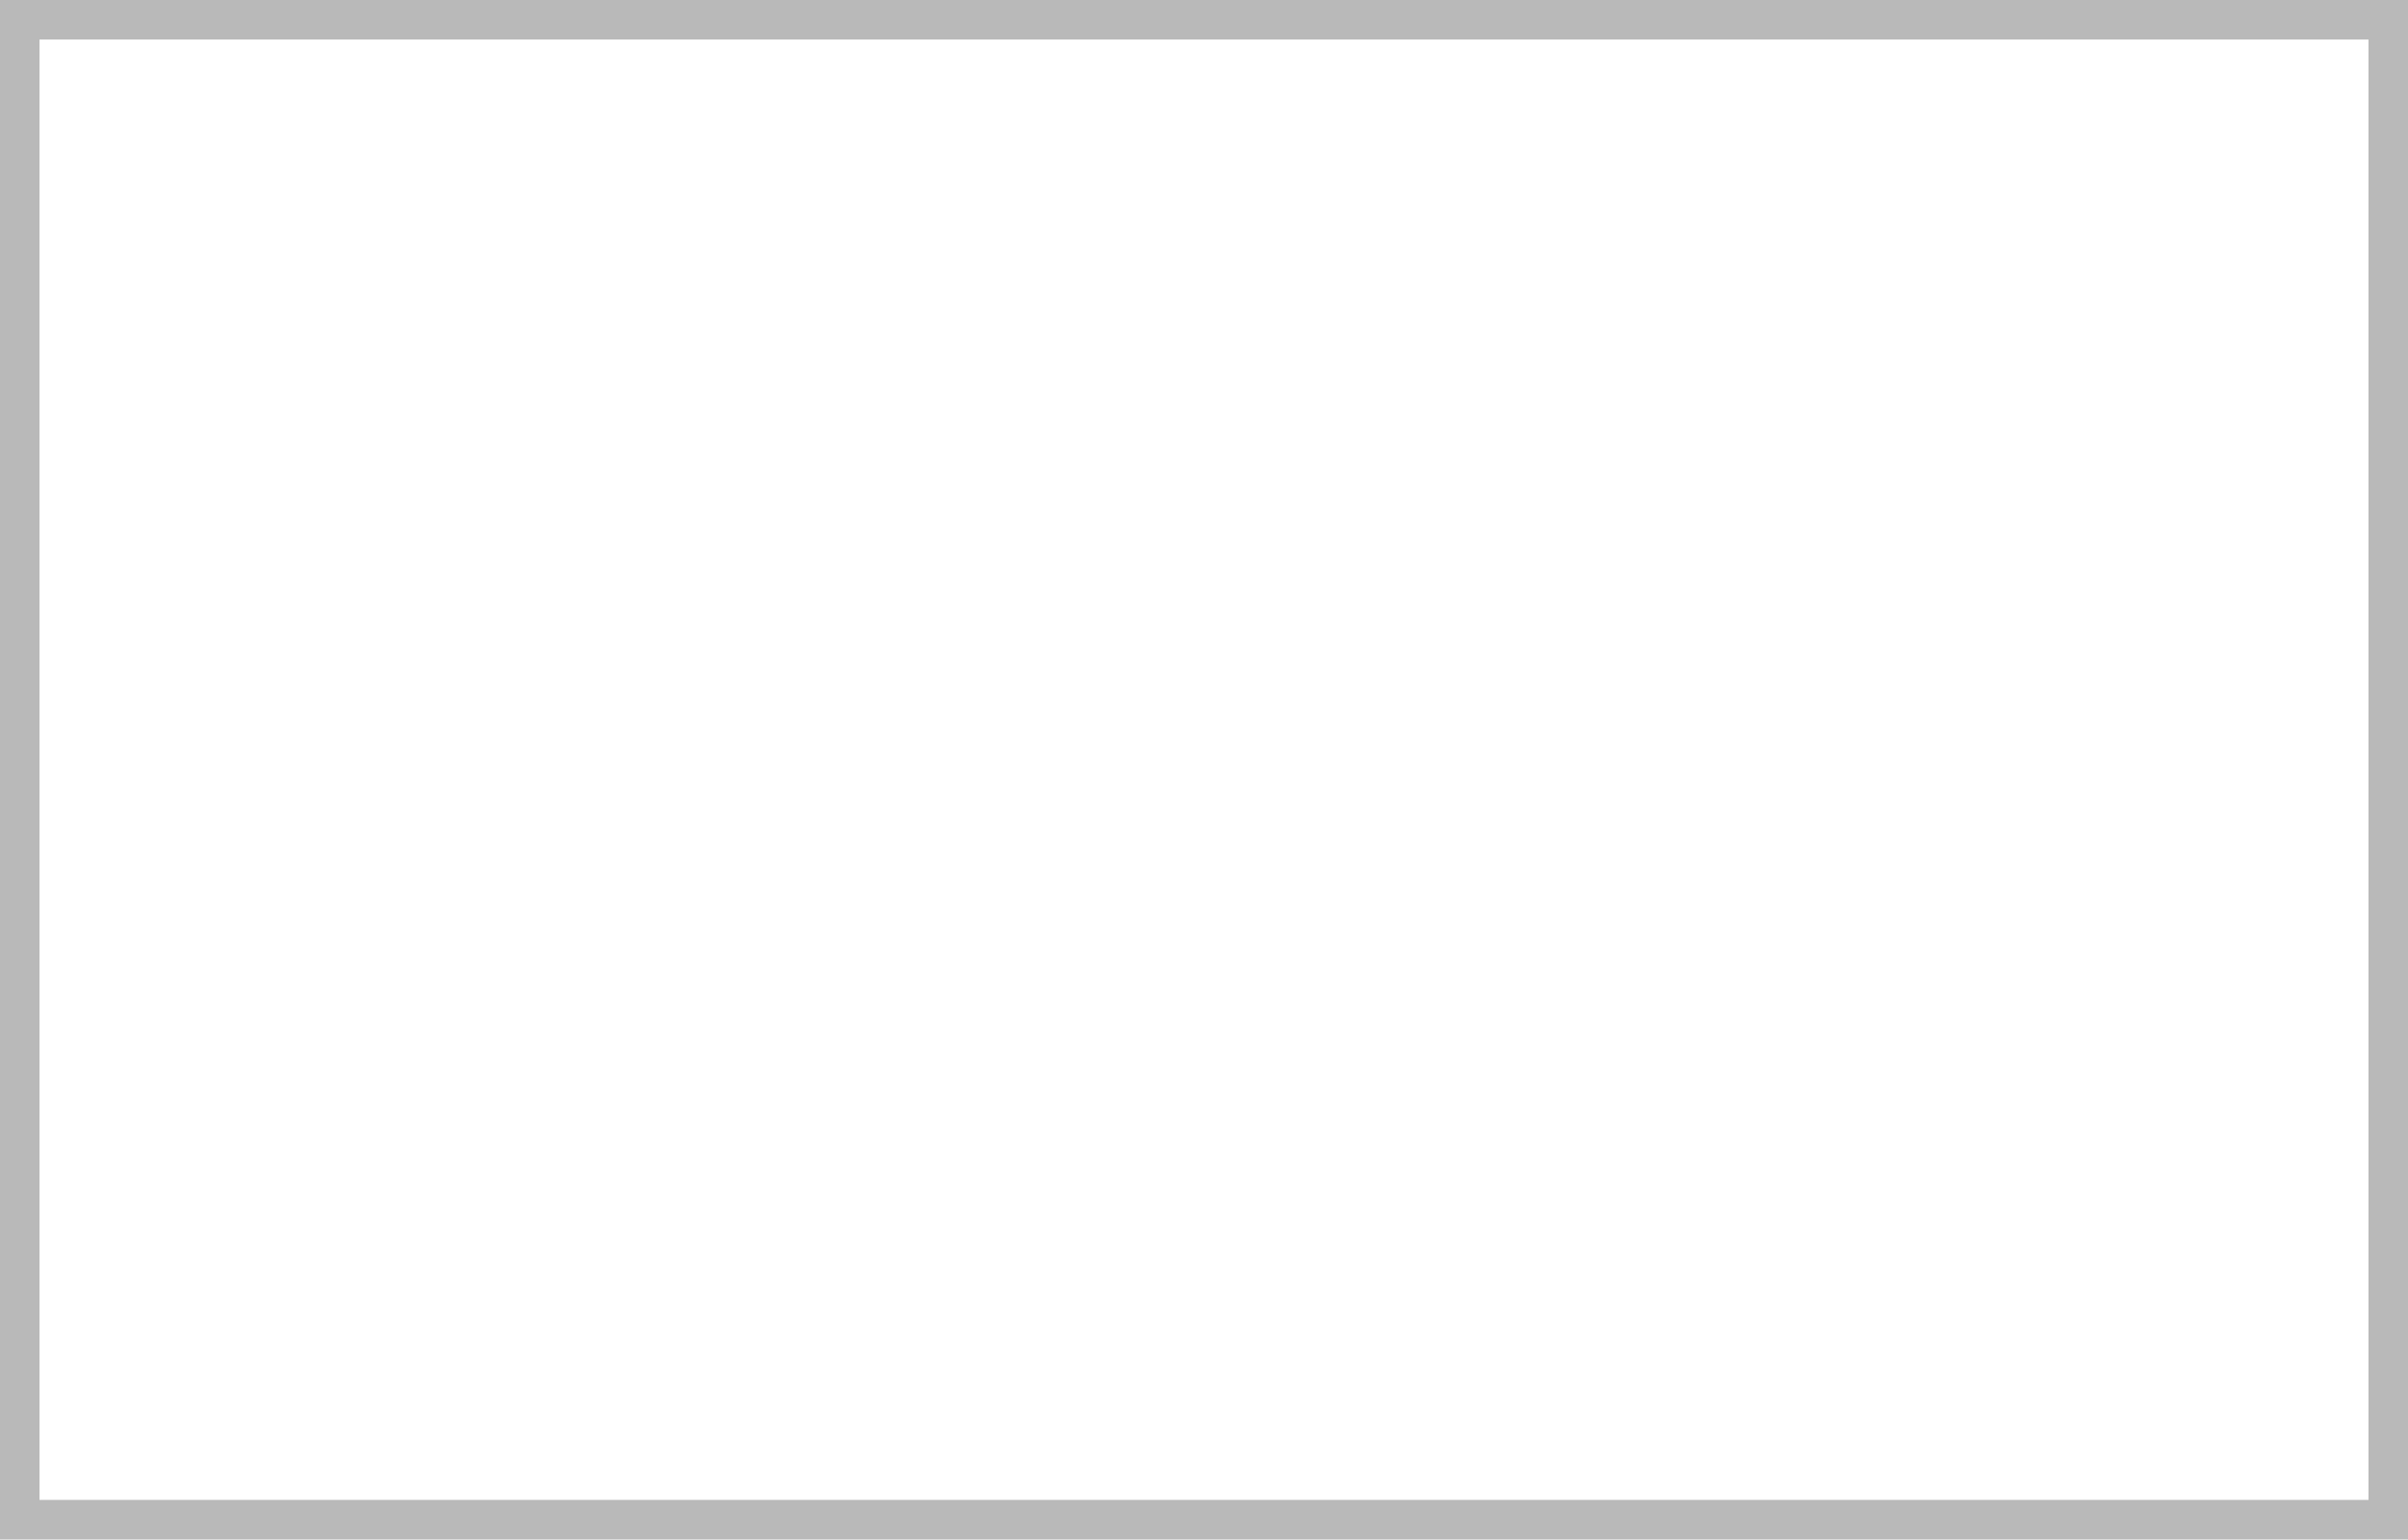
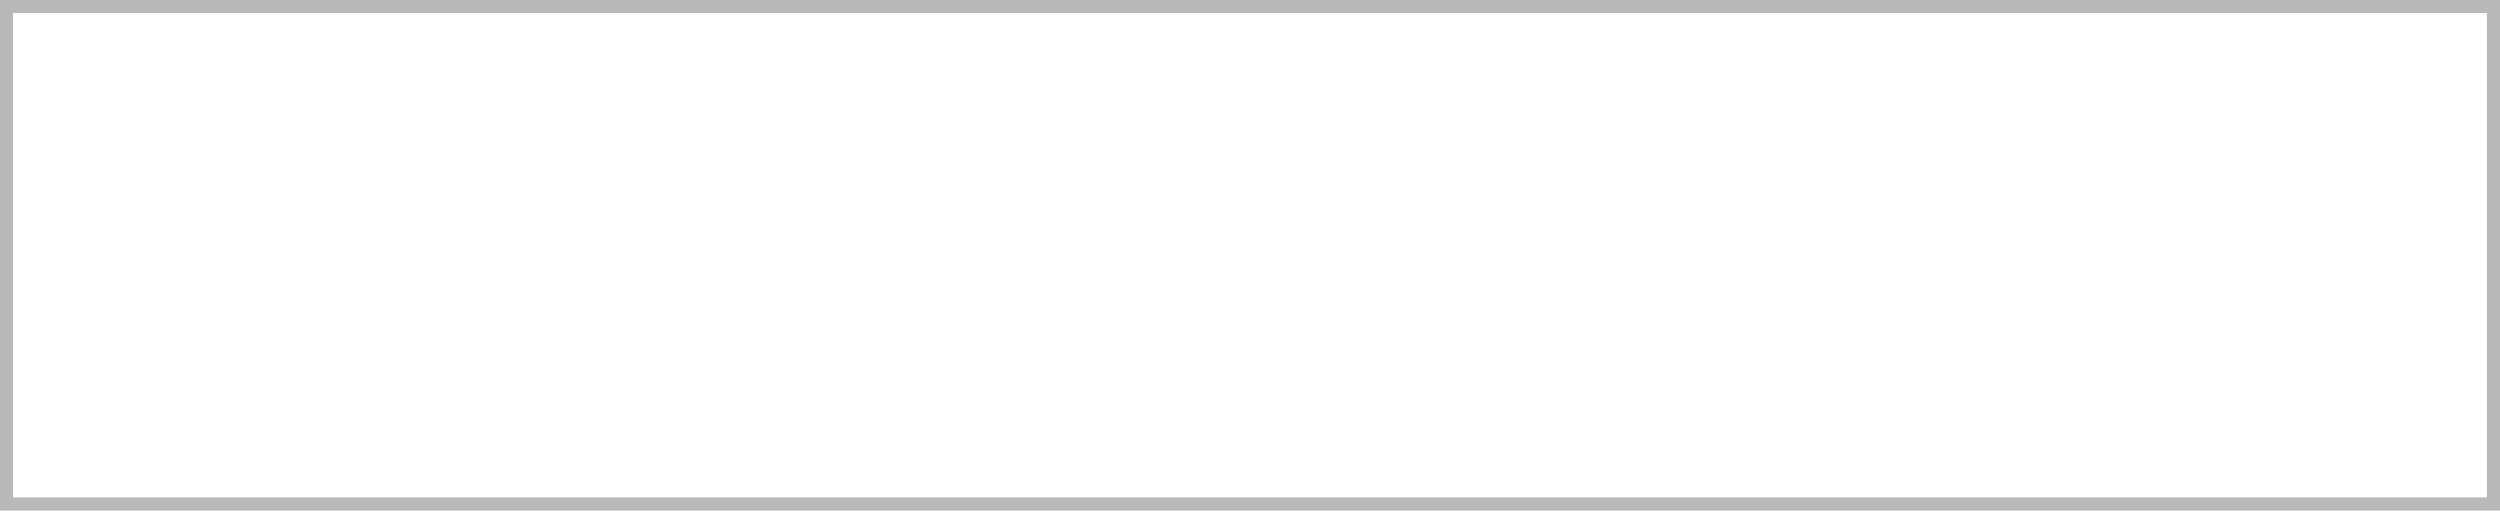
- <svg xmlns="http://www.w3.org/2000/svg" version="1.1" width="61px" height="39px" viewBox="300 236  61 39">
-   <path d="M 301 237  L 360 237  L 360 274  L 301 274  L 301 237  Z " fill-rule="nonzero" fill="#ffffff" stroke="none" />
-   <path d="M 300.5 236.5  L 360.5 236.5  L 360.5 274.5  L 300.5 274.5  L 300.5 236.5  Z " stroke-width="1" stroke="#797979" fill="none" stroke-opacity="0.463" />
+ <svg xmlns="http://www.w3.org/2000/svg" version="1.1" width="191px" height="39px" viewBox="170 311  191 39">
+   <path d="M 171 312  L 360 312  L 360 349  L 171 349  L 171 312  Z " fill-rule="nonzero" fill="#ffffff" stroke="none" />
+   <path d="M 170.5 311.5  L 360.5 311.5  L 360.5 349.5  L 170.5 349.5  L 170.5 311.5  Z " stroke-width="1" stroke="#797979" fill="none" stroke-opacity="0.463" />
</svg>
